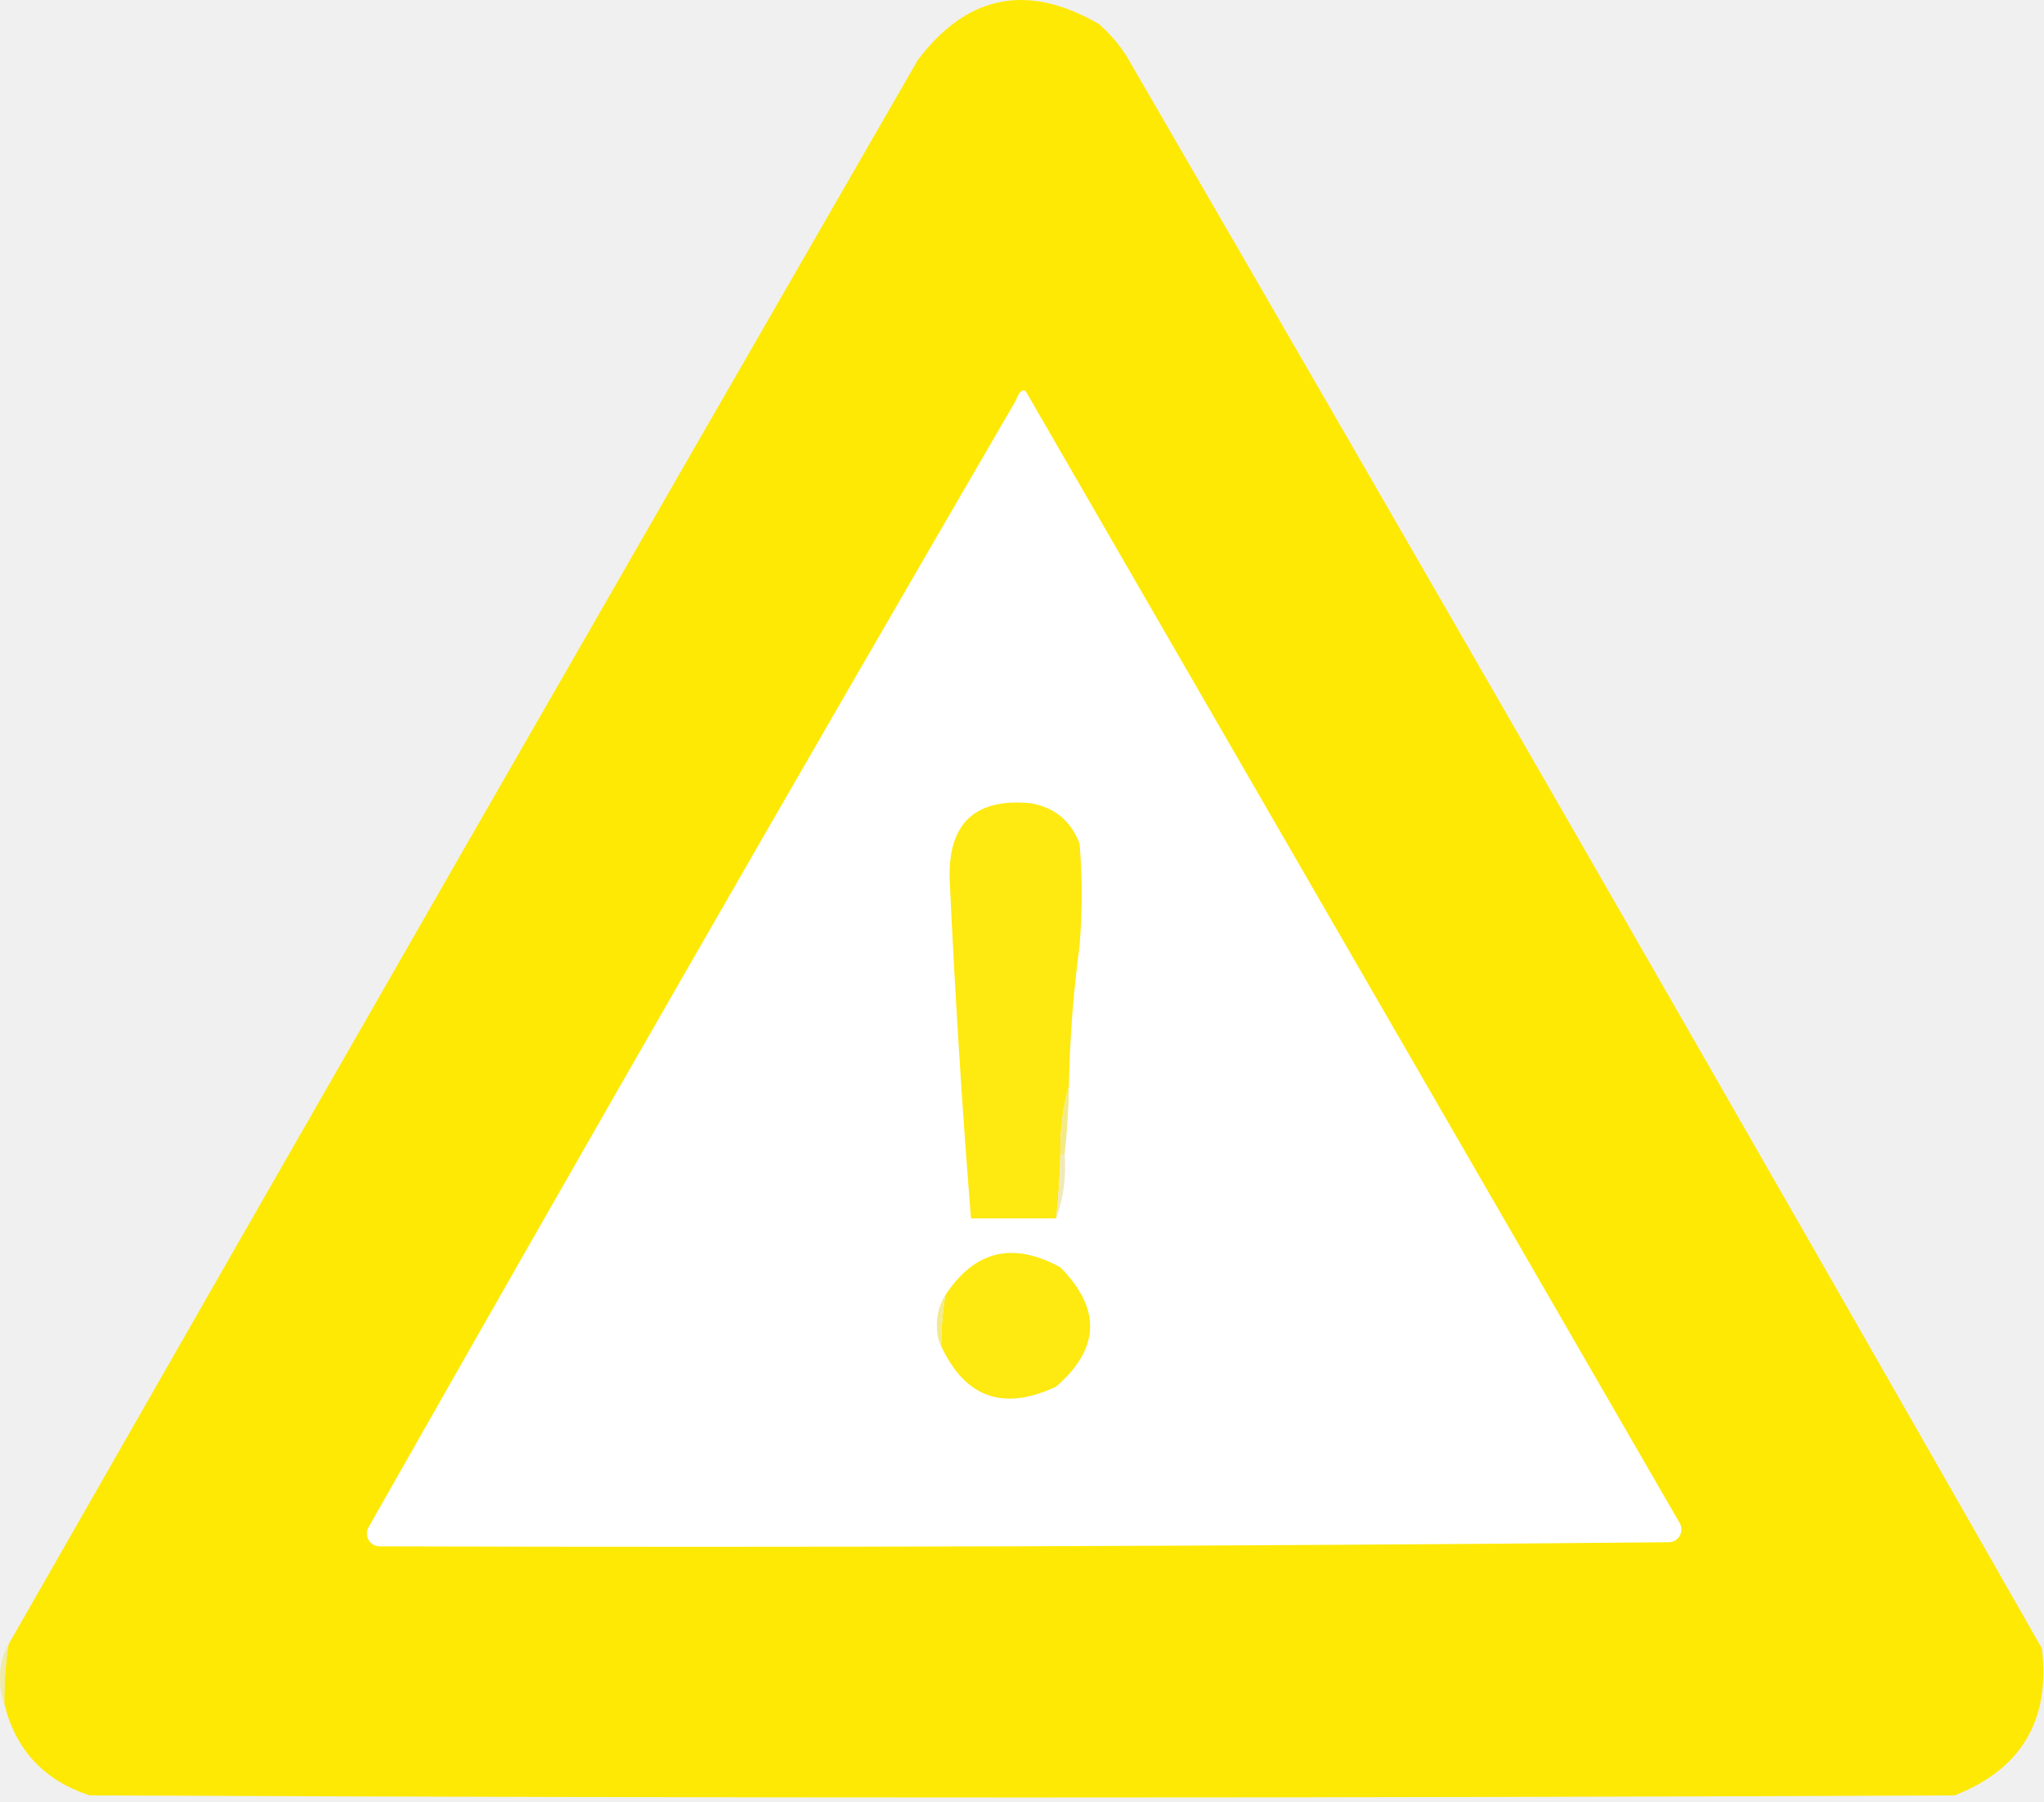
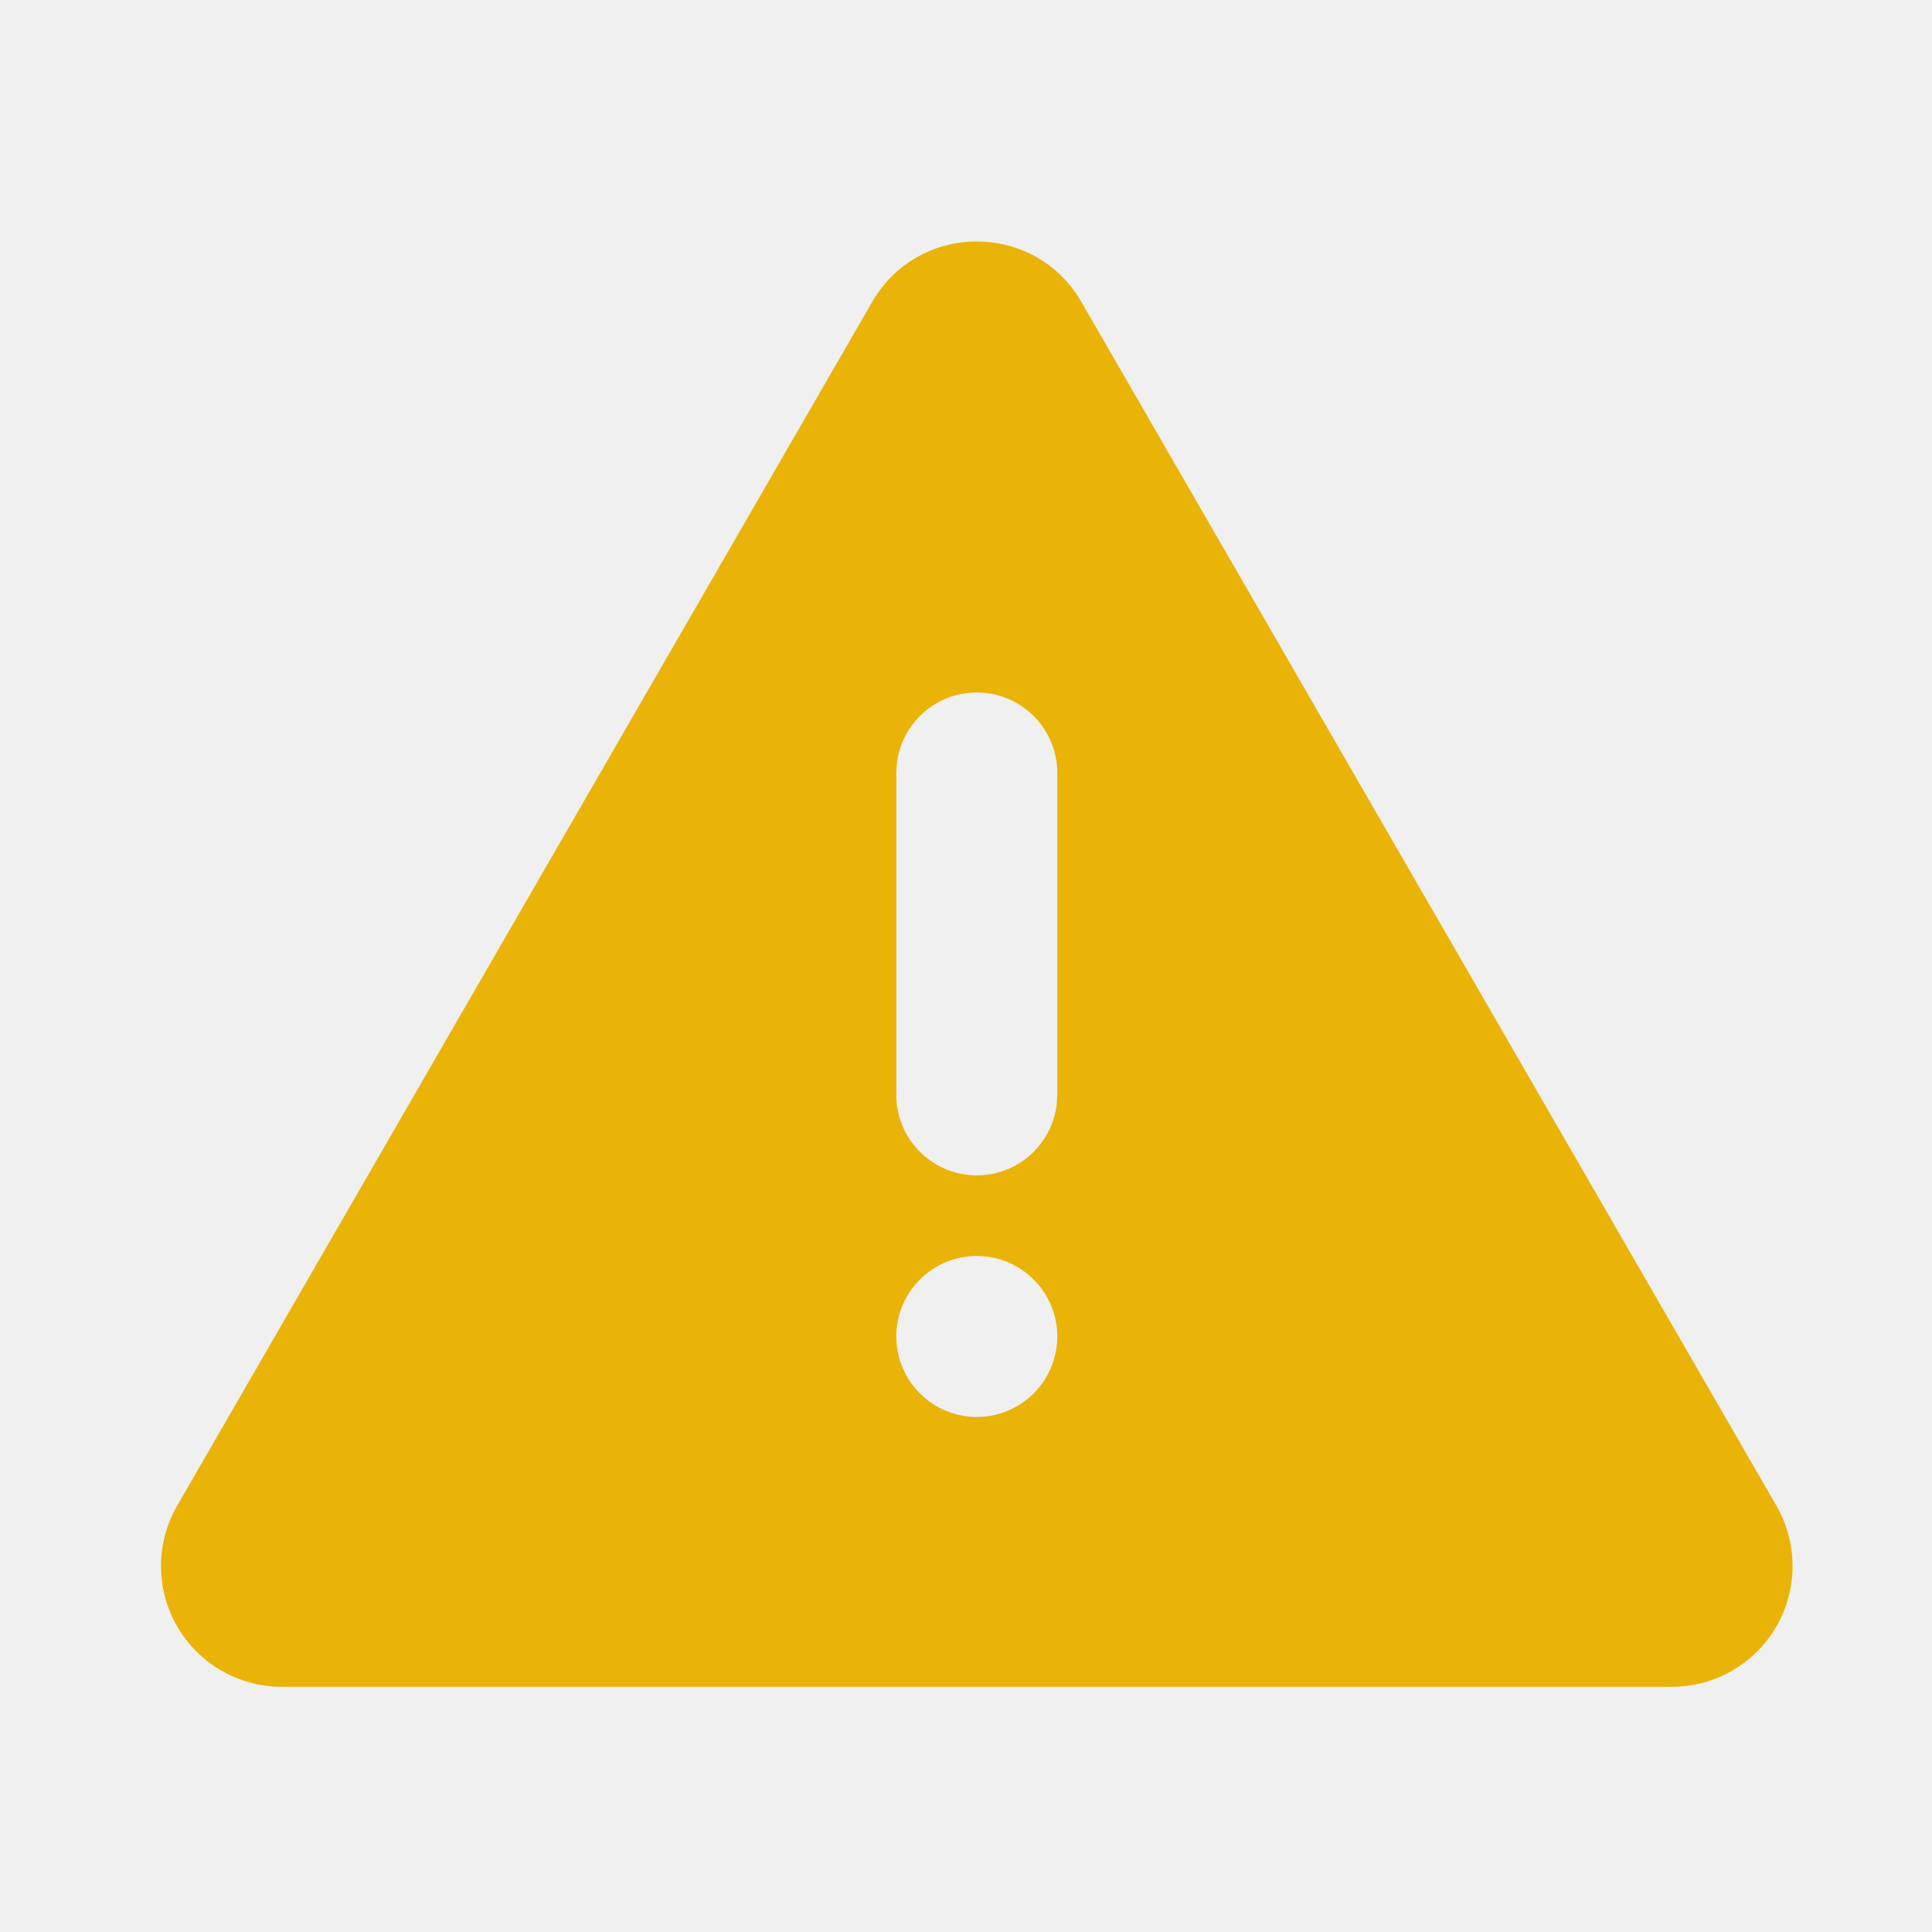
- <svg xmlns="http://www.w3.org/2000/svg" width="480" height="423" viewBox="0 0 480 423" fill="none">
-   <path fill-rule="evenodd" clip-rule="evenodd" d="M1.018 400.116C0.955 395.413 1.289 390.746 2.018 386.116C72.881 262.072 144.047 138.072 215.518 14.116C227.095 -1.231 241.261 -4.064 258.018 5.616C260.558 7.821 262.725 10.321 264.518 13.116C336.682 137.585 408.348 262.252 479.518 387.116C481.514 403.97 474.68 415.47 459.018 421.616C313.018 422.283 167.018 422.283 21.018 421.616C10.304 418.073 3.637 410.906 1.018 400.116Z" fill="#FEE905" />
-   <path fill-rule="evenodd" clip-rule="evenodd" d="M238.791 93.481C239.234 92.229 240.358 90.964 241.018 92.116V92.116C292.135 180.57 343.278 269.087 394.447 357.665C395.596 359.654 394.175 362.143 391.878 362.165C290.97 363.111 190.06 363.433 89.149 363.132C86.854 363.125 85.417 360.649 86.549 358.653C136.622 270.378 187.279 182.199 238.518 94.116C238.625 93.907 238.716 93.695 238.791 93.481Z" fill="white" />
-   <path fill-rule="evenodd" clip-rule="evenodd" d="M251.018 255.116C249.561 260.214 248.894 265.547 249.018 271.116C248.905 276.134 248.571 281.134 248.018 286.116C241.351 286.116 234.685 286.116 228.018 286.116C225.903 259.662 224.237 233.162 223.018 206.616C222.581 193.385 228.914 187.385 242.018 188.616C247.677 189.612 251.511 192.778 253.518 198.116C254.185 206.116 254.185 214.116 253.518 222.116C252.047 233.069 251.214 244.069 251.018 255.116Z" fill="#FEE911" />
-   <path fill-rule="evenodd" clip-rule="evenodd" d="M251.018 255.116C250.949 260.47 250.616 265.803 250.018 271.116C249.685 271.116 249.351 271.116 249.018 271.116C248.894 265.547 249.561 260.214 251.018 255.116Z" fill="#F3EA87" />
-   <path fill-rule="evenodd" clip-rule="evenodd" d="M249.018 271.116C249.351 271.116 249.685 271.116 250.018 271.116C250.422 276.399 249.756 281.399 248.018 286.116C248.571 281.134 248.905 276.134 249.018 271.116Z" fill="#F0EAB9" />
-   <path fill-rule="evenodd" clip-rule="evenodd" d="M221.018 316.116C221.023 312.082 221.356 308.082 222.018 304.116C228.894 293.665 237.894 291.498 249.018 297.616C258.644 307.375 258.31 316.708 248.018 325.616C235.688 331.437 226.688 328.27 221.018 316.116Z" fill="#FEE911" />
-   <path fill-rule="evenodd" clip-rule="evenodd" d="M222.018 304.116C221.356 308.082 221.023 312.082 221.018 316.116C220.36 314.823 220.026 313.323 220.018 311.616C219.926 308.795 220.592 306.295 222.018 304.116Z" fill="#F3EA8C" />
-   <path fill-rule="evenodd" clip-rule="evenodd" d="M2.018 386.116C1.289 390.746 0.955 395.413 1.018 400.116C0.357 398.482 0.024 396.649 0.018 394.616C-0.122 391.466 0.545 388.633 2.018 386.116Z" fill="#F0EAA8" />
+ <svg xmlns="http://www.w3.org/2000/svg" width="48" height="48" viewBox="0 0 48 48" fill="none">
+   <path d="M26.866 7.5L44.134 37.408C44.397 37.864 44.536 38.381 44.536 38.908C44.536 39.435 44.397 39.952 44.134 40.408C43.871 40.864 43.492 41.243 43.036 41.506C42.58 41.769 42.062 41.908 41.536 41.908H7C6.473 41.908 5.956 41.769 5.5 41.506C5.044 41.243 4.665 40.864 4.402 40.408C4.139 39.952 4 39.435 4 38.908C4 38.381 4.139 37.864 4.402 37.408L21.67 7.5C22.824 5.5 25.71 5.5 26.866 7.5ZM24.268 31.204C23.738 31.204 23.229 31.415 22.854 31.79C22.479 32.165 22.268 32.674 22.268 33.204C22.268 33.734 22.479 34.243 22.854 34.618C23.229 34.993 23.738 35.204 24.268 35.204C24.798 35.204 25.307 34.993 25.682 34.618C26.057 34.243 26.268 33.734 26.268 33.204C26.268 32.674 26.057 32.165 25.682 31.79C25.307 31.415 24.798 31.204 24.268 31.204ZM24.268 17.204C23.778 17.204 23.305 17.384 22.939 17.709C22.573 18.035 22.339 18.483 22.282 18.97L22.268 19.204V27.204C22.268 27.714 22.464 28.204 22.814 28.575C23.164 28.945 23.642 29.169 24.151 29.198C24.66 29.228 25.161 29.063 25.552 28.735C25.942 28.408 26.194 27.944 26.254 27.438L26.268 27.204V19.204C26.268 18.674 26.057 18.165 25.682 17.79C25.307 17.415 24.798 17.204 24.268 17.204Z" fill="#EAB308" />
</svg>
